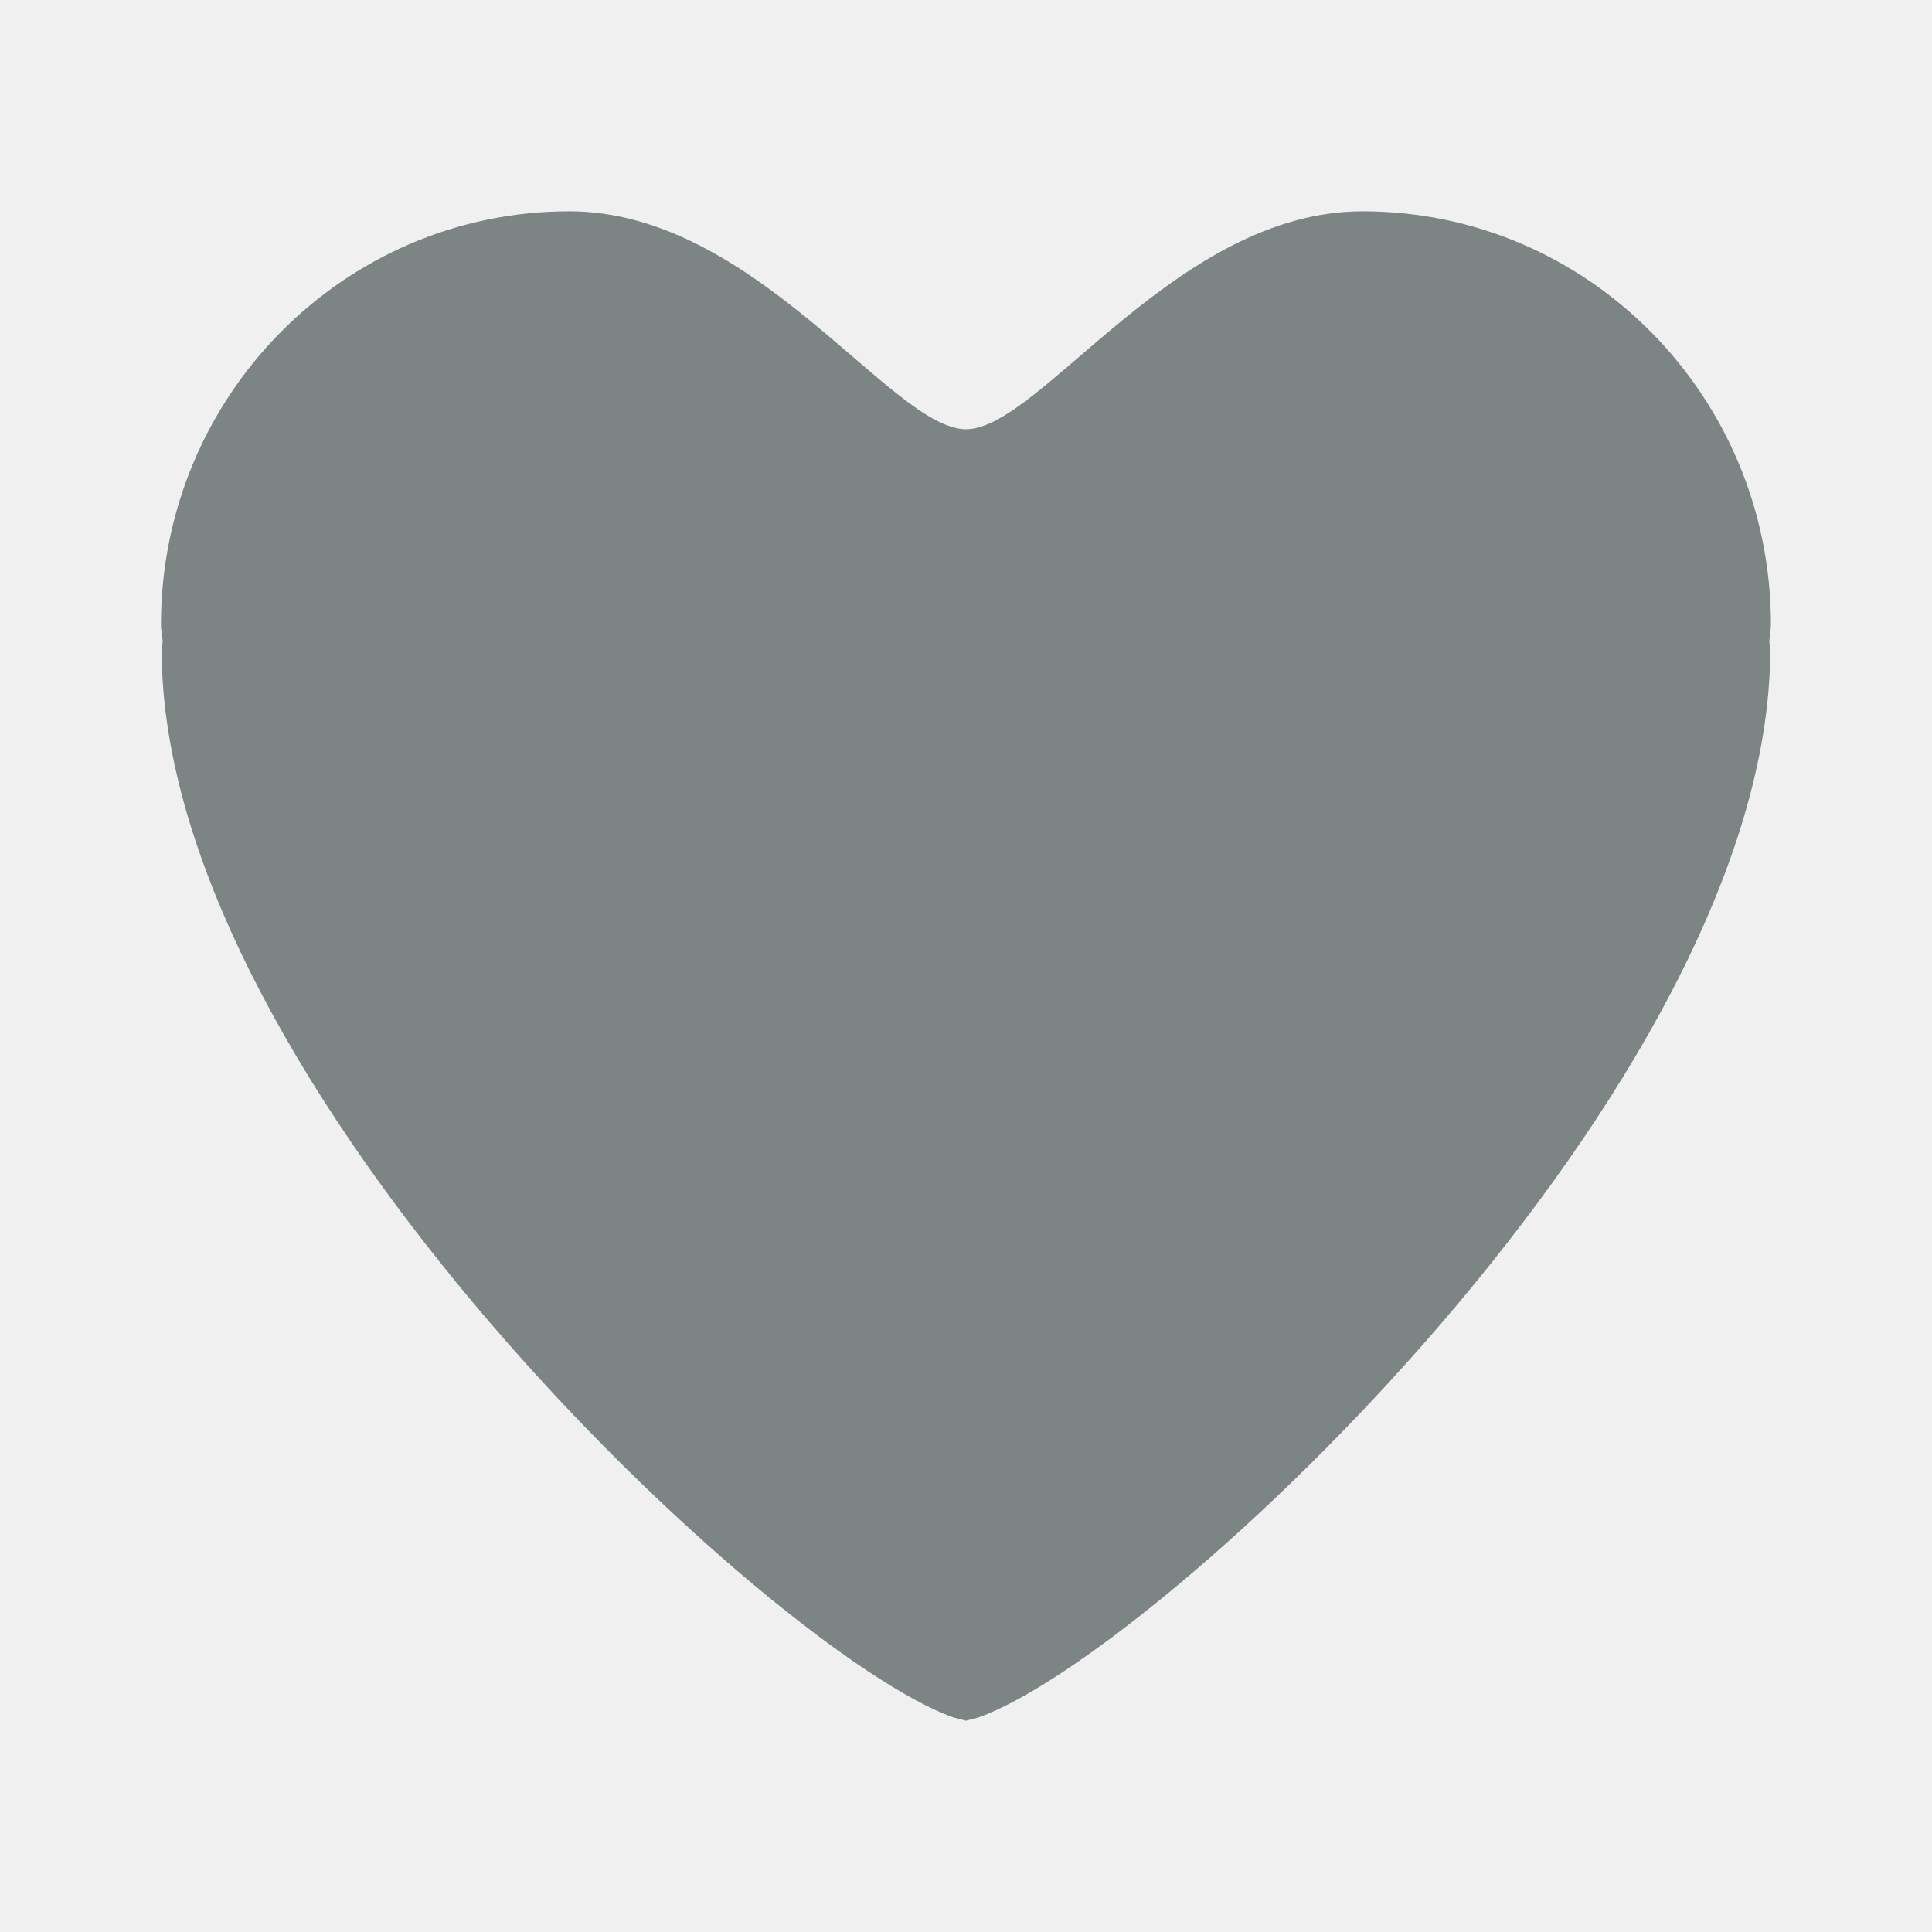
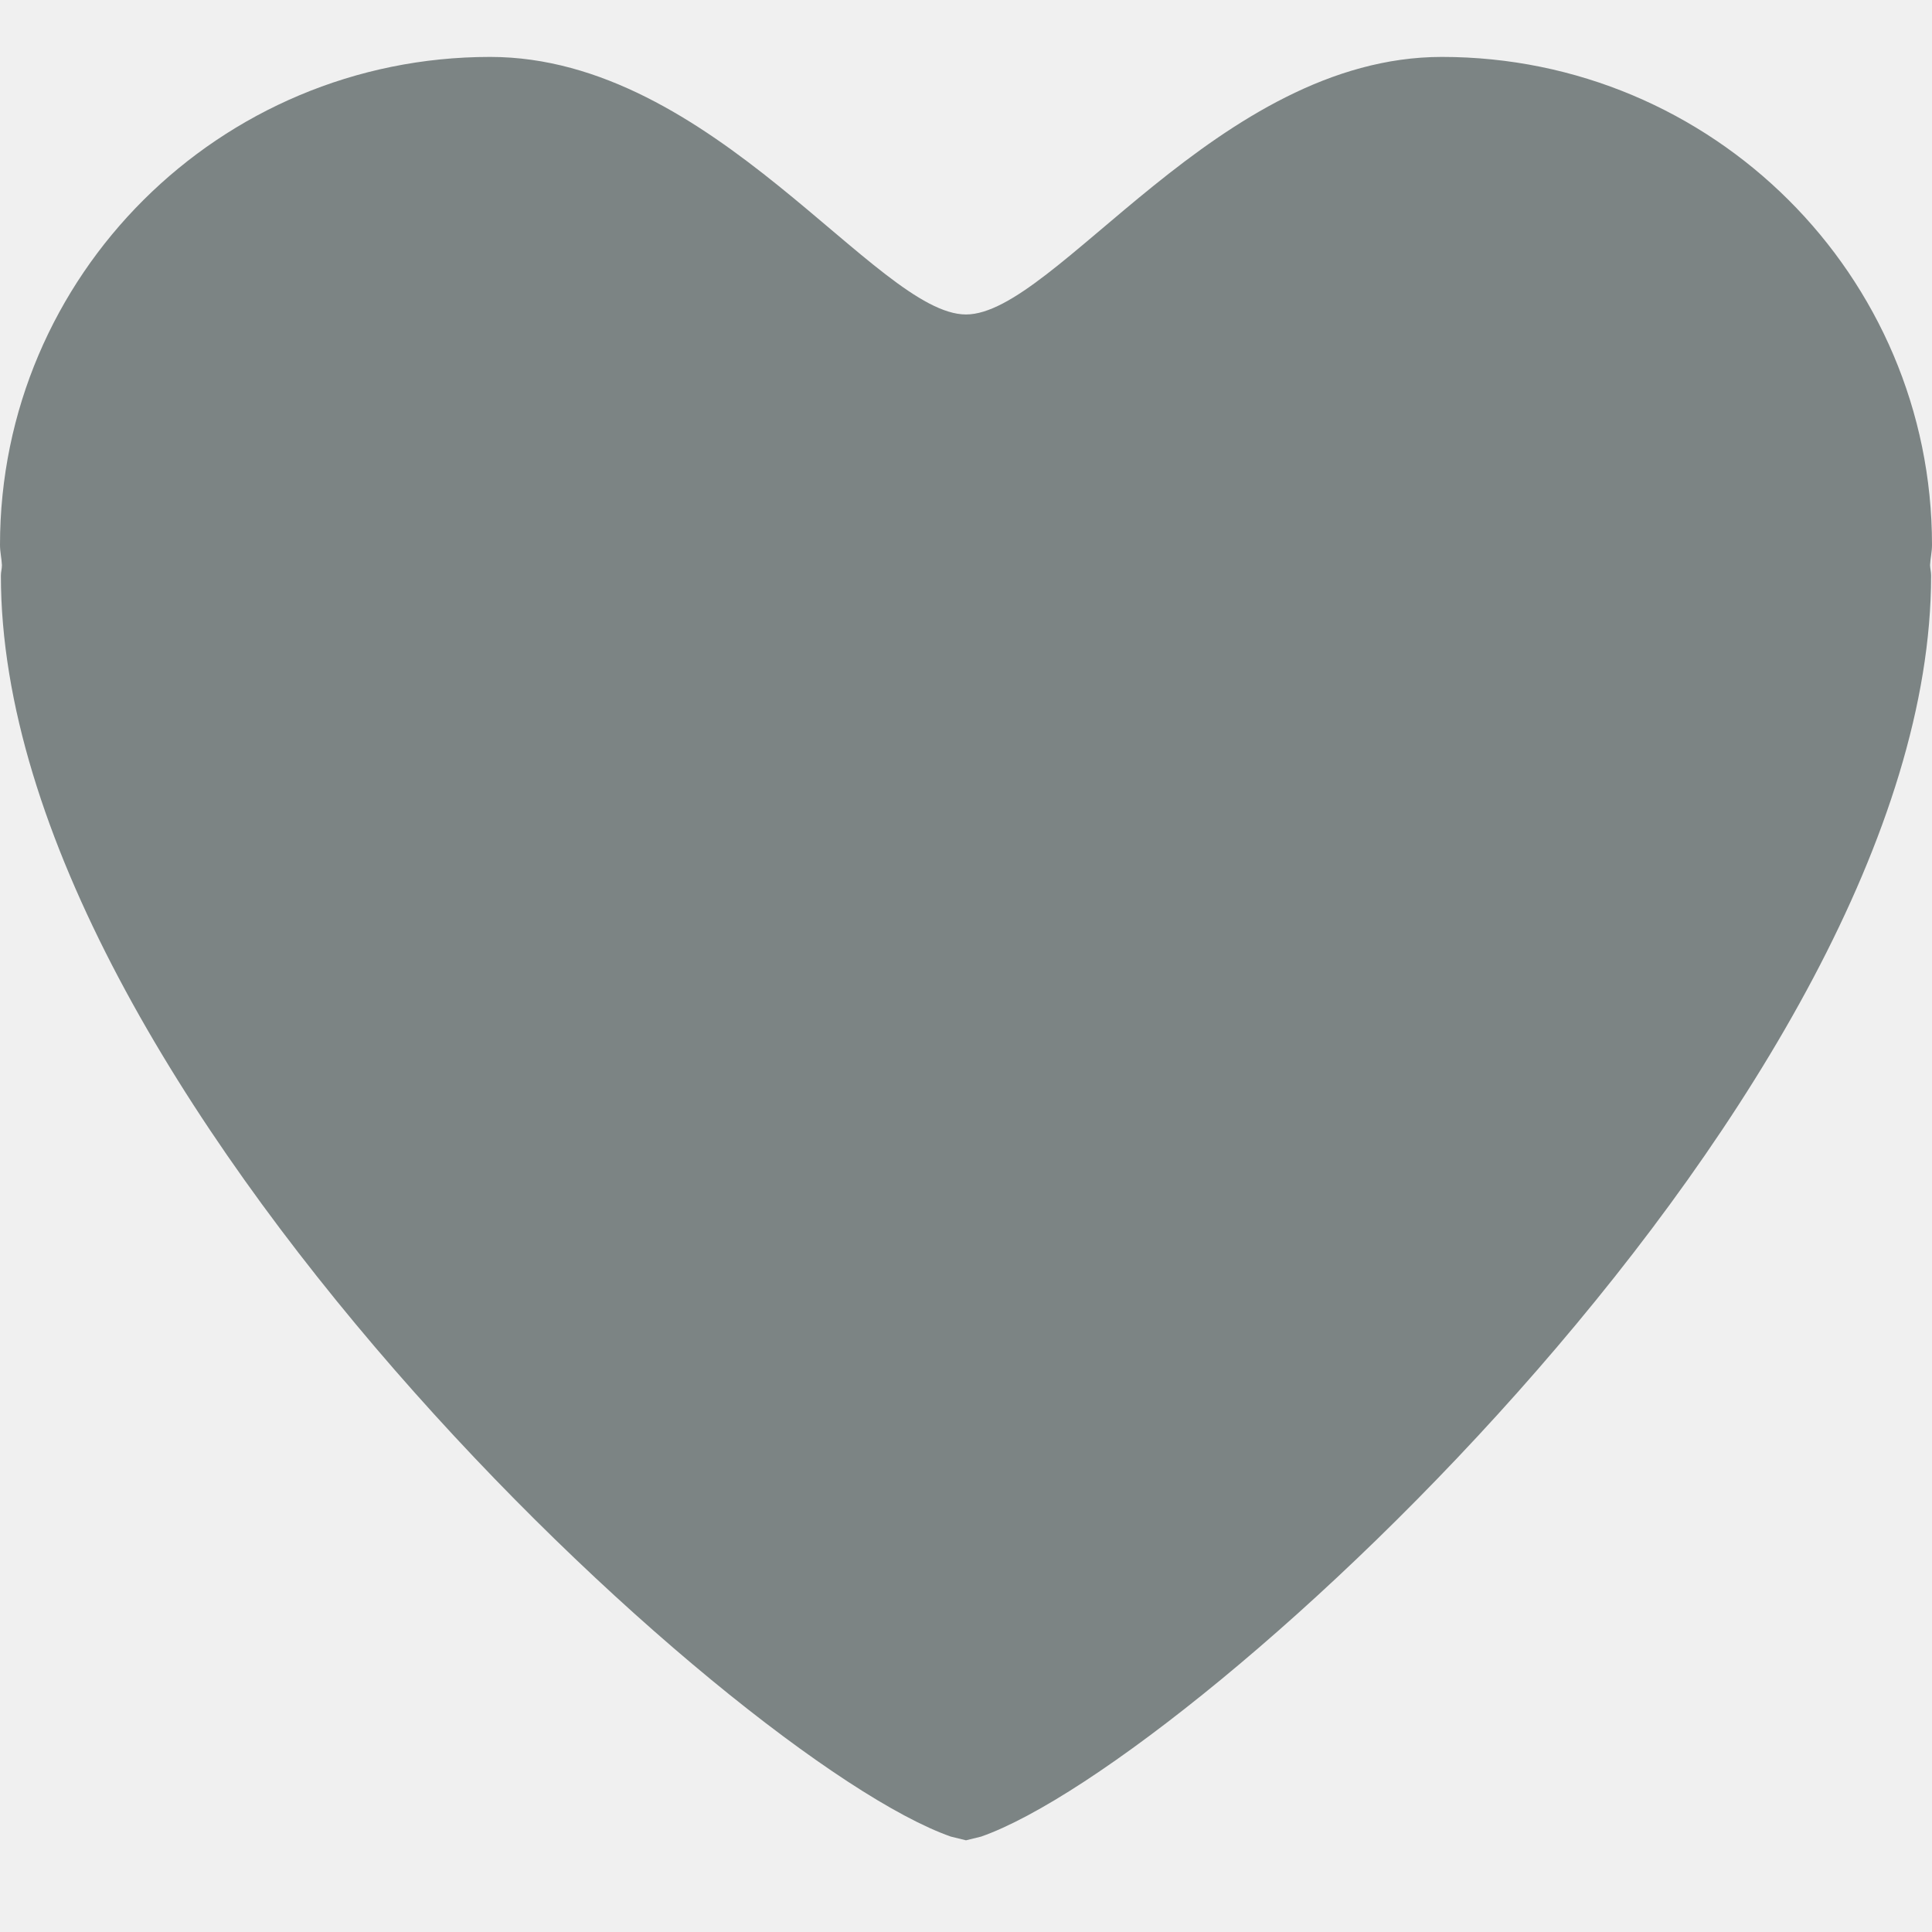
- <svg xmlns="http://www.w3.org/2000/svg" width="16" height="16" viewBox="0 0 16 16" fill="none">
-   <g clip-path="url(#clip0_42_246)">
-     <path fill-rule="evenodd" clip-rule="evenodd" d="M4.715 1.75C2.847 1.75 1.333 3.282 1.333 5.171C1.333 5.219 1.345 5.264 1.347 5.312C1.346 5.339 1.339 5.358 1.339 5.385C1.339 8.978 6.399 13.69 7.895 14.223L8 14.25L8.104 14.223C9.601 13.69 14.66 8.978 14.66 5.385C14.66 5.358 14.653 5.339 14.653 5.312C14.655 5.264 14.666 5.219 14.666 5.171C14.666 3.282 13.152 1.75 11.284 1.75C9.742 1.75 8.616 3.555 8 3.555C7.384 3.555 6.257 1.75 4.715 1.75Z" fill="#7C8484" />
-   </g>
-   <defs>
-     <clipPath id="clip0_42_246">
-       <rect width="16" height="16" fill="white" />
-     </clipPath>
-   </defs>
+ <svg xmlns="http://www.w3.org/2000/svg" width="13" height="13" viewBox="0 0 13 13" fill="none">
+   <path fill-rule="evenodd" clip-rule="evenodd" d="M3.298 0.383C1.477 0.383 0 1.854 0 3.667C0 3.714 0.011 3.757 0.013 3.803C0.013 3.828 0.006 3.847 0.006 3.873C0.006 7.322 4.939 11.846 6.398 12.358L6.5 12.383L6.602 12.358C8.061 11.846 12.994 7.322 12.994 3.873C12.994 3.847 12.988 3.828 12.987 3.803C12.989 3.757 13 3.714 13 3.667C13 1.854 11.524 0.383 9.702 0.383C8.199 0.383 7.101 2.116 6.5 2.116C5.899 2.116 4.801 0.383 3.298 0.383Z" fill="#7C8484" />
</svg>
